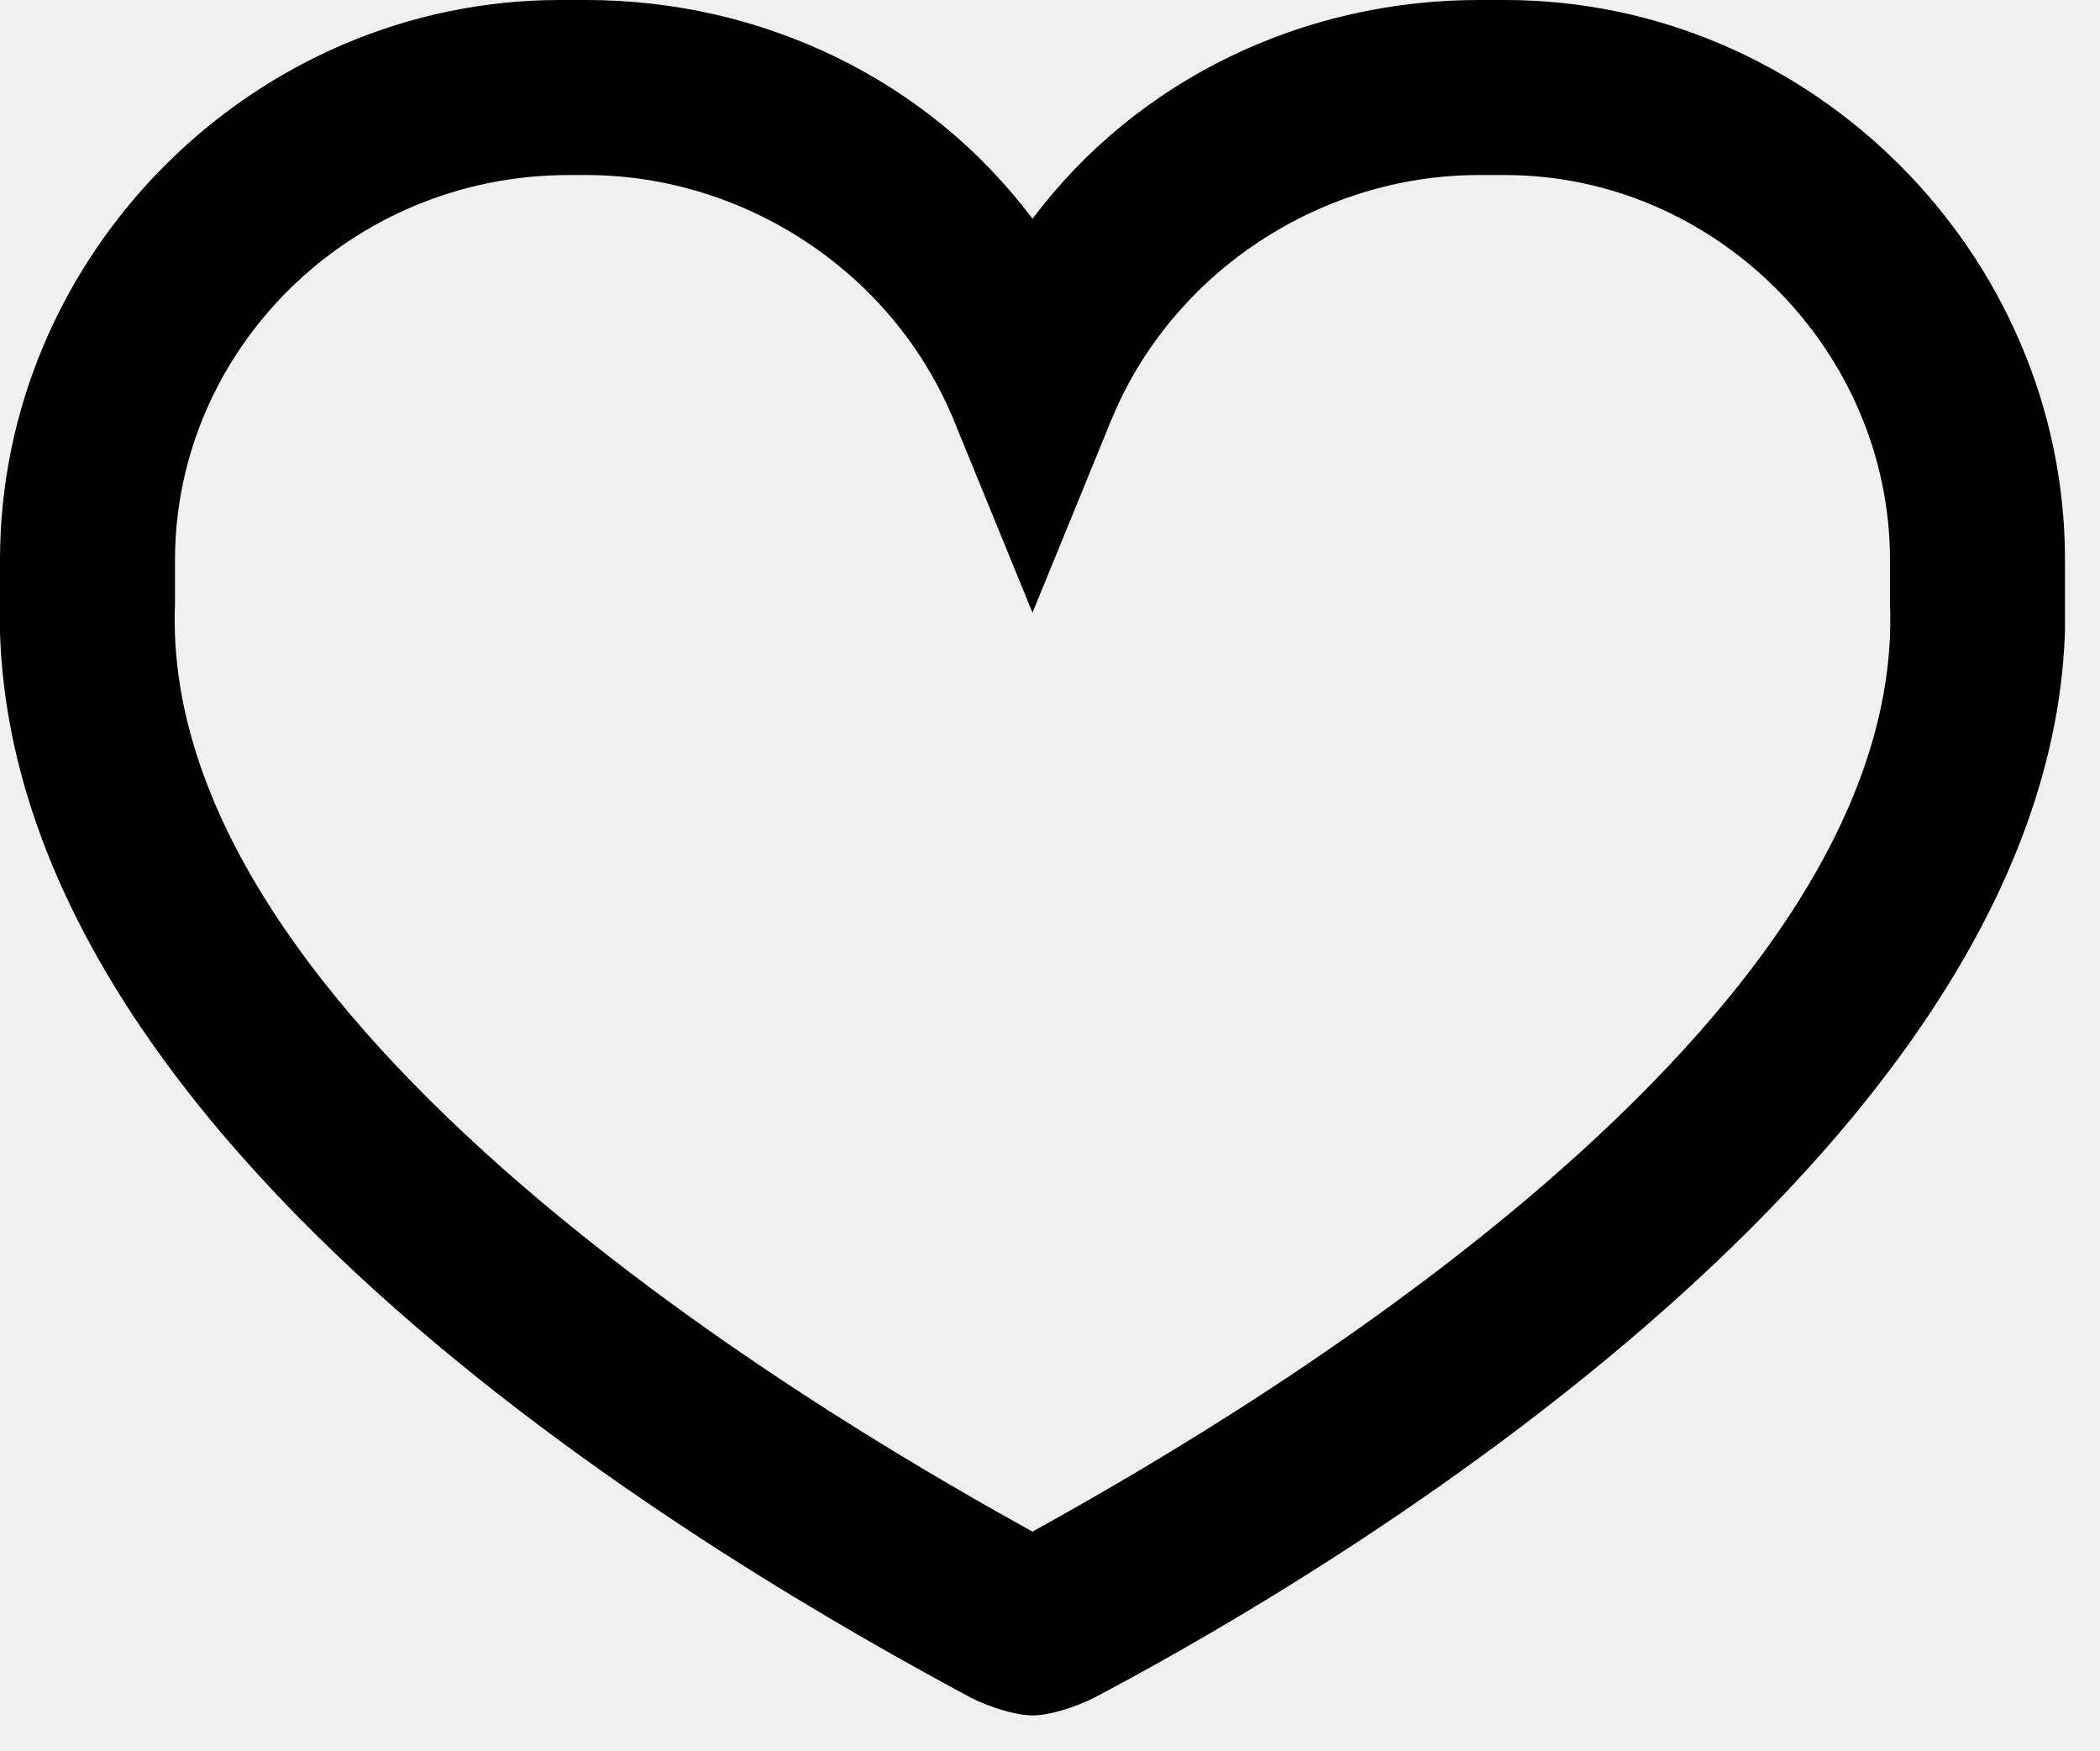
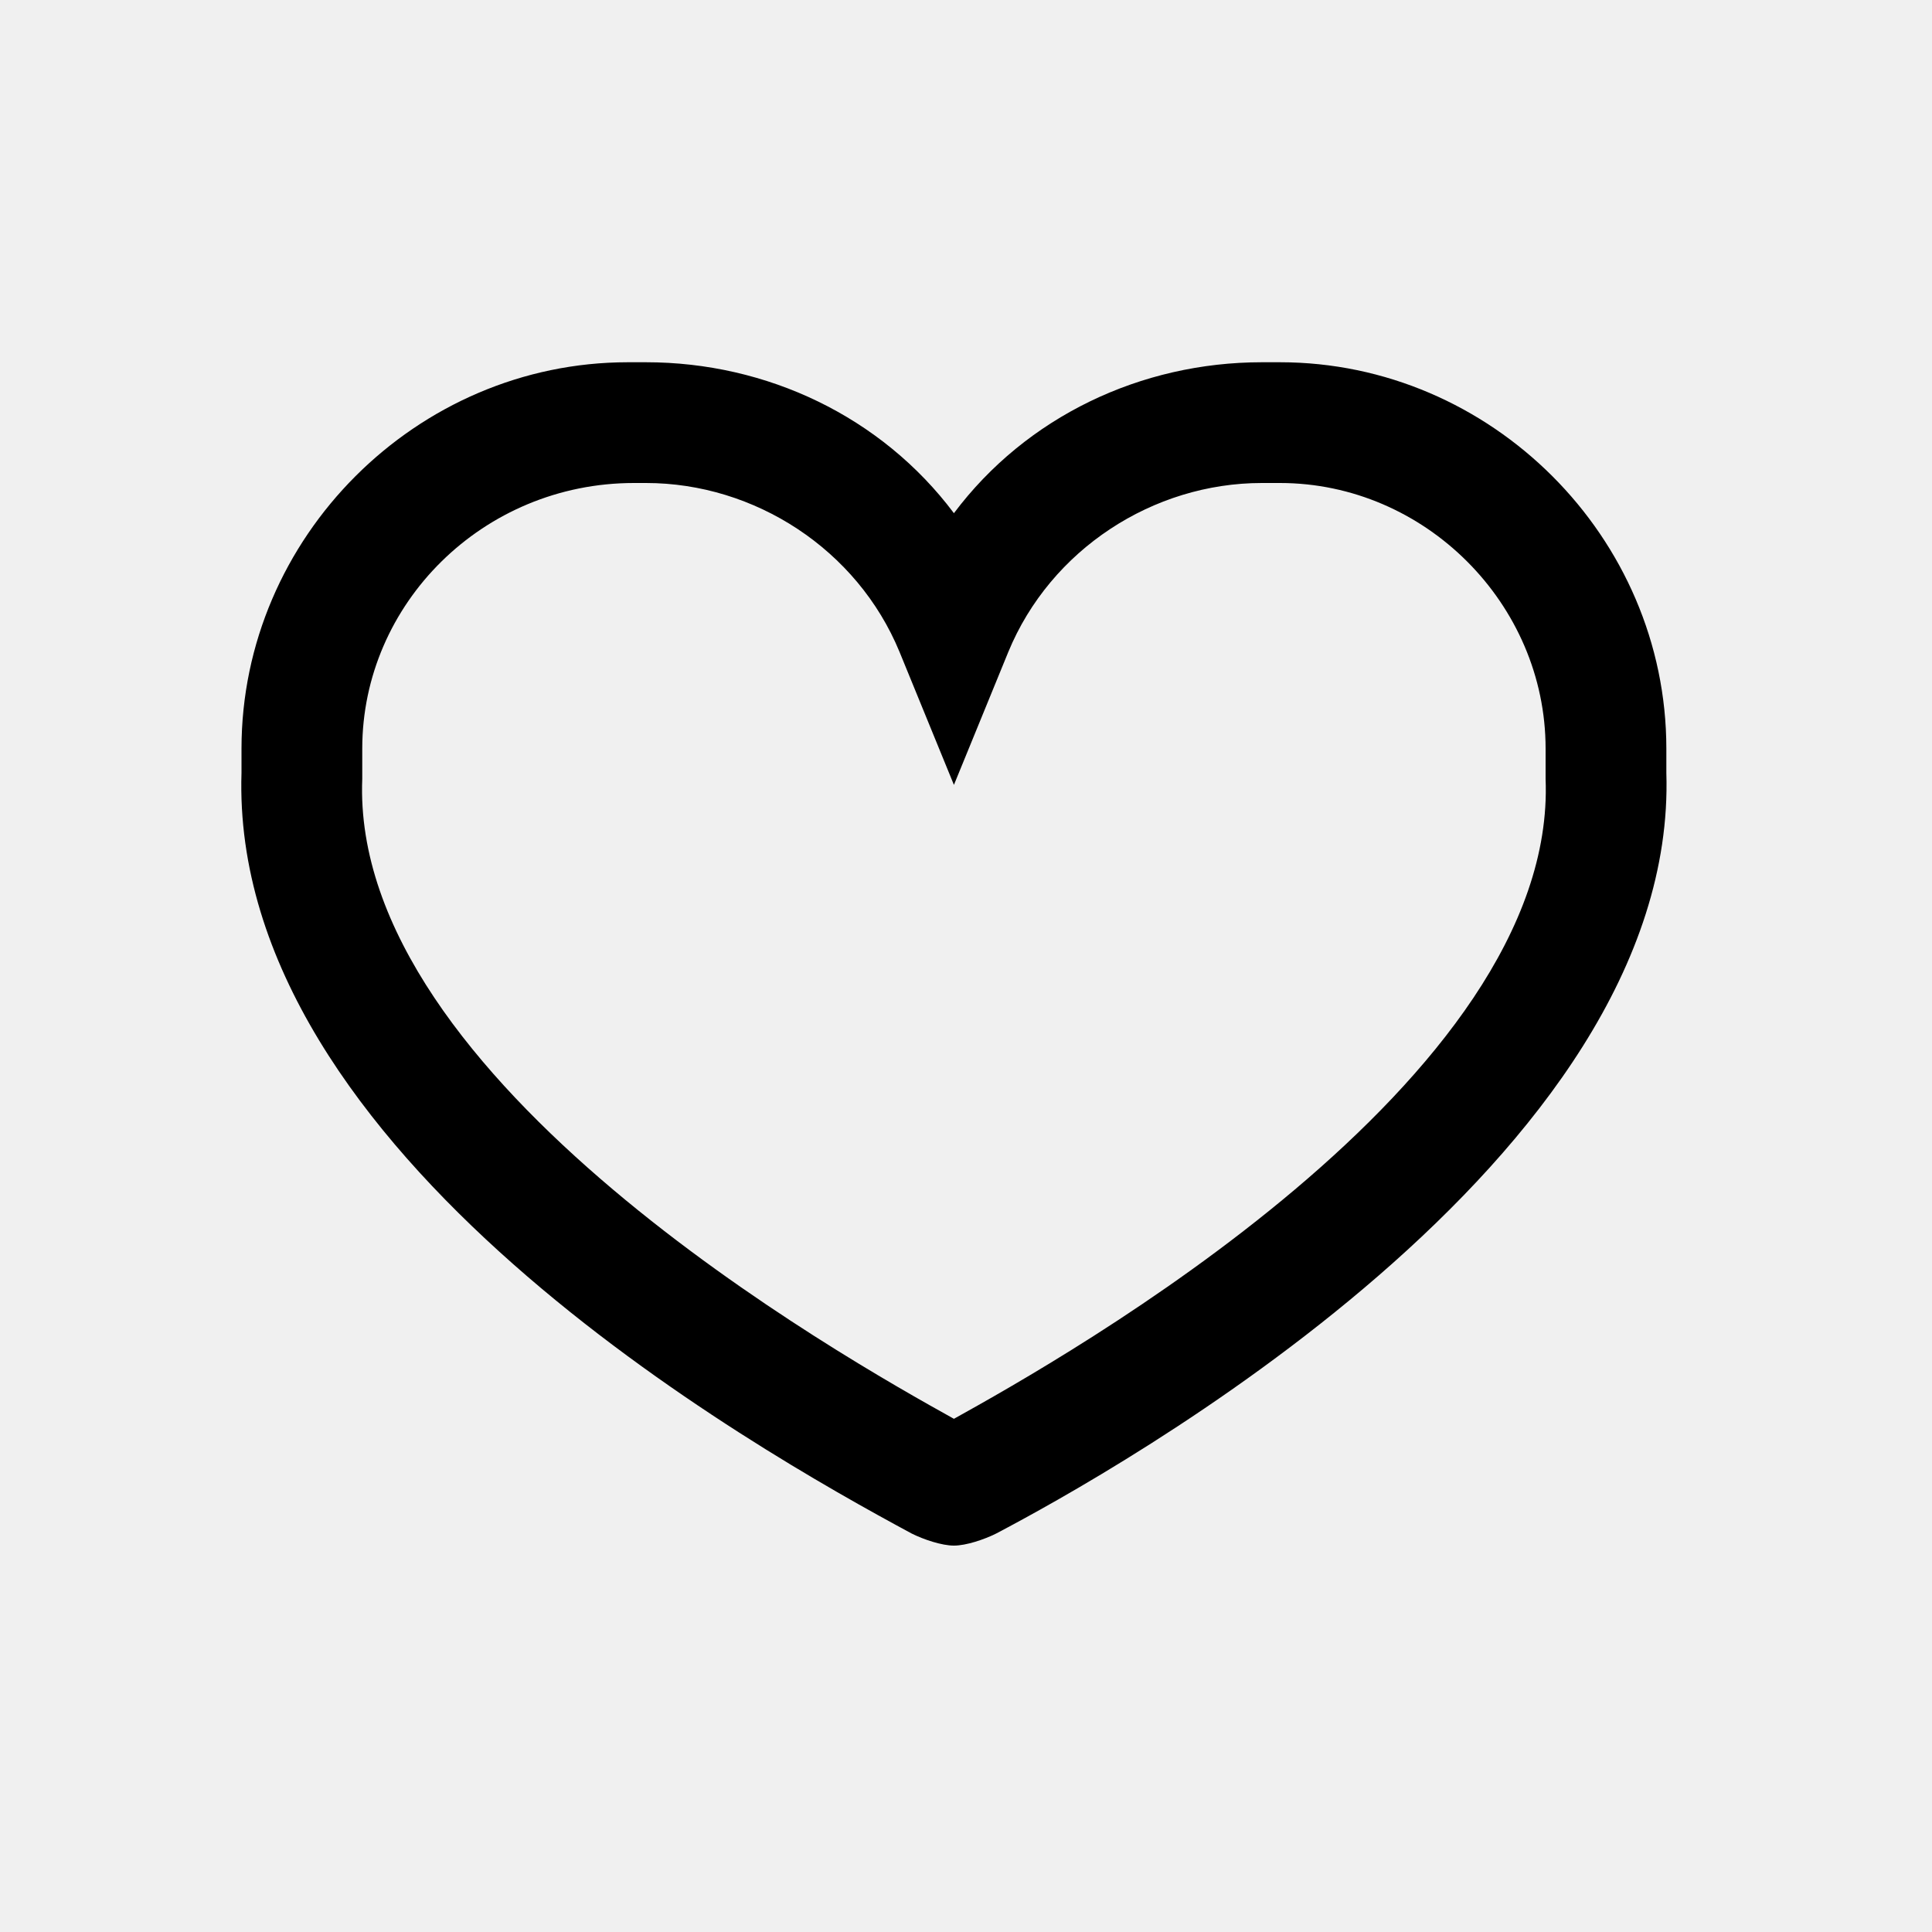
- <svg xmlns="http://www.w3.org/2000/svg" width="24" height="20" viewBox="0 0 24 20" fill="none">
-   <g clip-path="url(#clip0_418_6144)">
-     <path d="M11.8 19.6C11.6 19.6 11.3 19.5 11.1 19.4C8.5 18 -0.2 13.1 -2.55967e-05 6.8C-2.55967e-05 6.7 -2.55967e-05 6.6 -2.55967e-05 6.6V6.4C-2.55967e-05 2.9 2.9 0 6.4 0H6.5H6.7C8.7 0 10.6 0.9 11.8 2.5C13 0.9 14.9 0 16.9 0H17.1H17.2C20.7 0 23.6 2.9 23.6 6.4V6.6C23.6 6.7 23.6 6.8 23.6 6.8C23.8 13.2 14.4 18.4 12.5 19.4C12.3 19.5 12 19.6 11.8 19.6ZM6.5 2C4 2 2 4 2 6.4V6.5C2 6.6 2 6.8 2 6.9C1.8 11.9 10 16.5 11.8 17.5C13.6 16.5 21.8 11.9 21.6 6.9C21.6 6.8 21.6 6.7 21.6 6.5V6.4C21.6 4 19.6 2 17.2 2H16.9C15.1 2 13.4 3.1 12.7 4.8L11.8 7L10.9 4.8C10.2 3.1 8.5 2 6.7 2H6.5Z" fill="black" />
+ <svg xmlns="http://www.w3.org/2000/svg" width="32" height="32" viewBox="0 0 32 32" fill="none">
+   <g clip-path="url(#clip0_419_31671)">
+     <path d="M15.8 25.6C15.6 25.6 15.3 25.5 15.1 25.4C12.5 24 3.8 19.1 4 12.8C4 12.7 4 12.6 4 12.6V12.4C4 8.9 6.9 6 10.4 6H10.5H10.7C12.7 6 14.6 6.9 15.8 8.5C17 6.9 18.9 6 20.9 6H21.1H21.2C24.7 6 27.6 8.9 27.6 12.4V12.6C27.6 12.7 27.6 12.8 27.6 12.8C27.8 19.2 18.4 24.4 16.5 25.4C16.3 25.5 16 25.6 15.8 25.6ZM10.5 8C8 8 6 10 6 12.4V12.5C6 12.6 6 12.8 6 12.9C5.8 17.9 14 22.5 15.8 23.5C17.6 22.5 25.8 17.9 25.6 12.9C25.6 12.8 25.6 12.7 25.6 12.5V12.4C25.6 10 23.6 8 21.2 8H20.9C19.1 8 17.4 9.1 16.7 10.8L15.8 13L14.9 10.8C14.2 9.1 12.5 8 10.7 8H10.5Z" fill="black" />
  </g>
  <defs>
-     <clipPath id="clip0_418_6144">
-       <rect width="23.6" height="19.6" fill="white" />
+     <clipPath id="clip0_419_31671">
+       <rect width="23.6" height="19.6" fill="white" transform="translate(4 6)" />
    </clipPath>
  </defs>
</svg>
